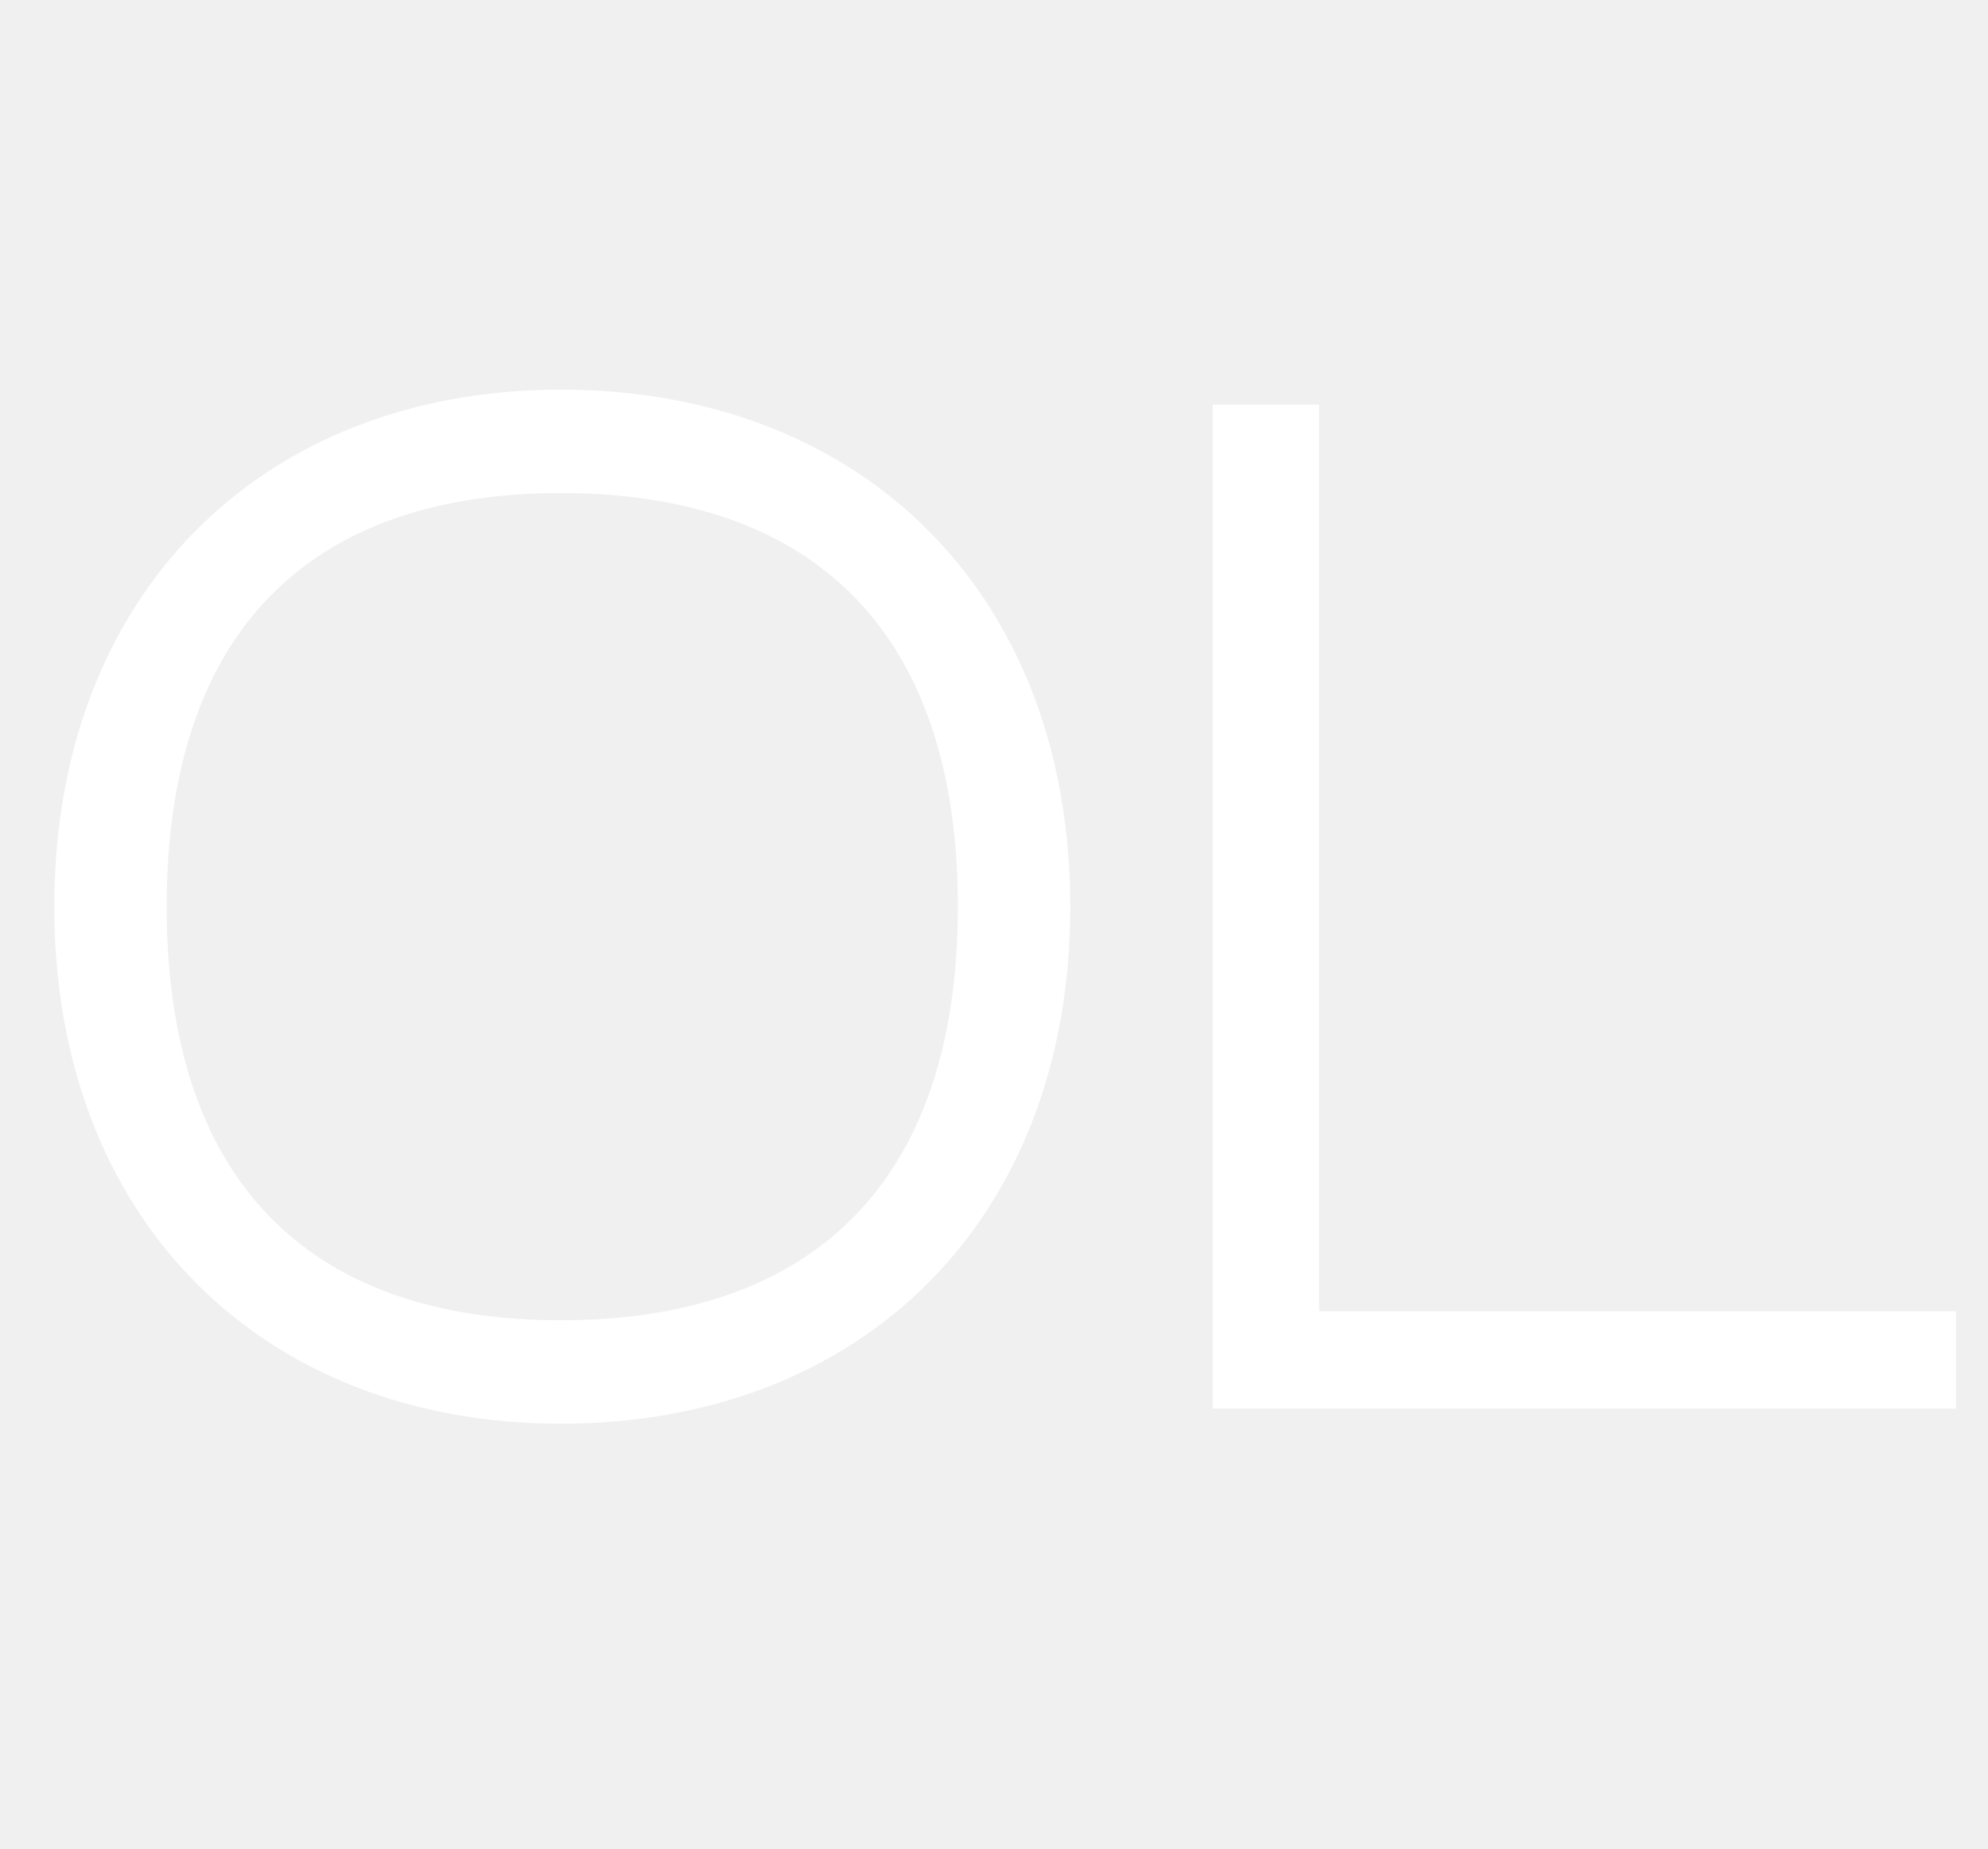
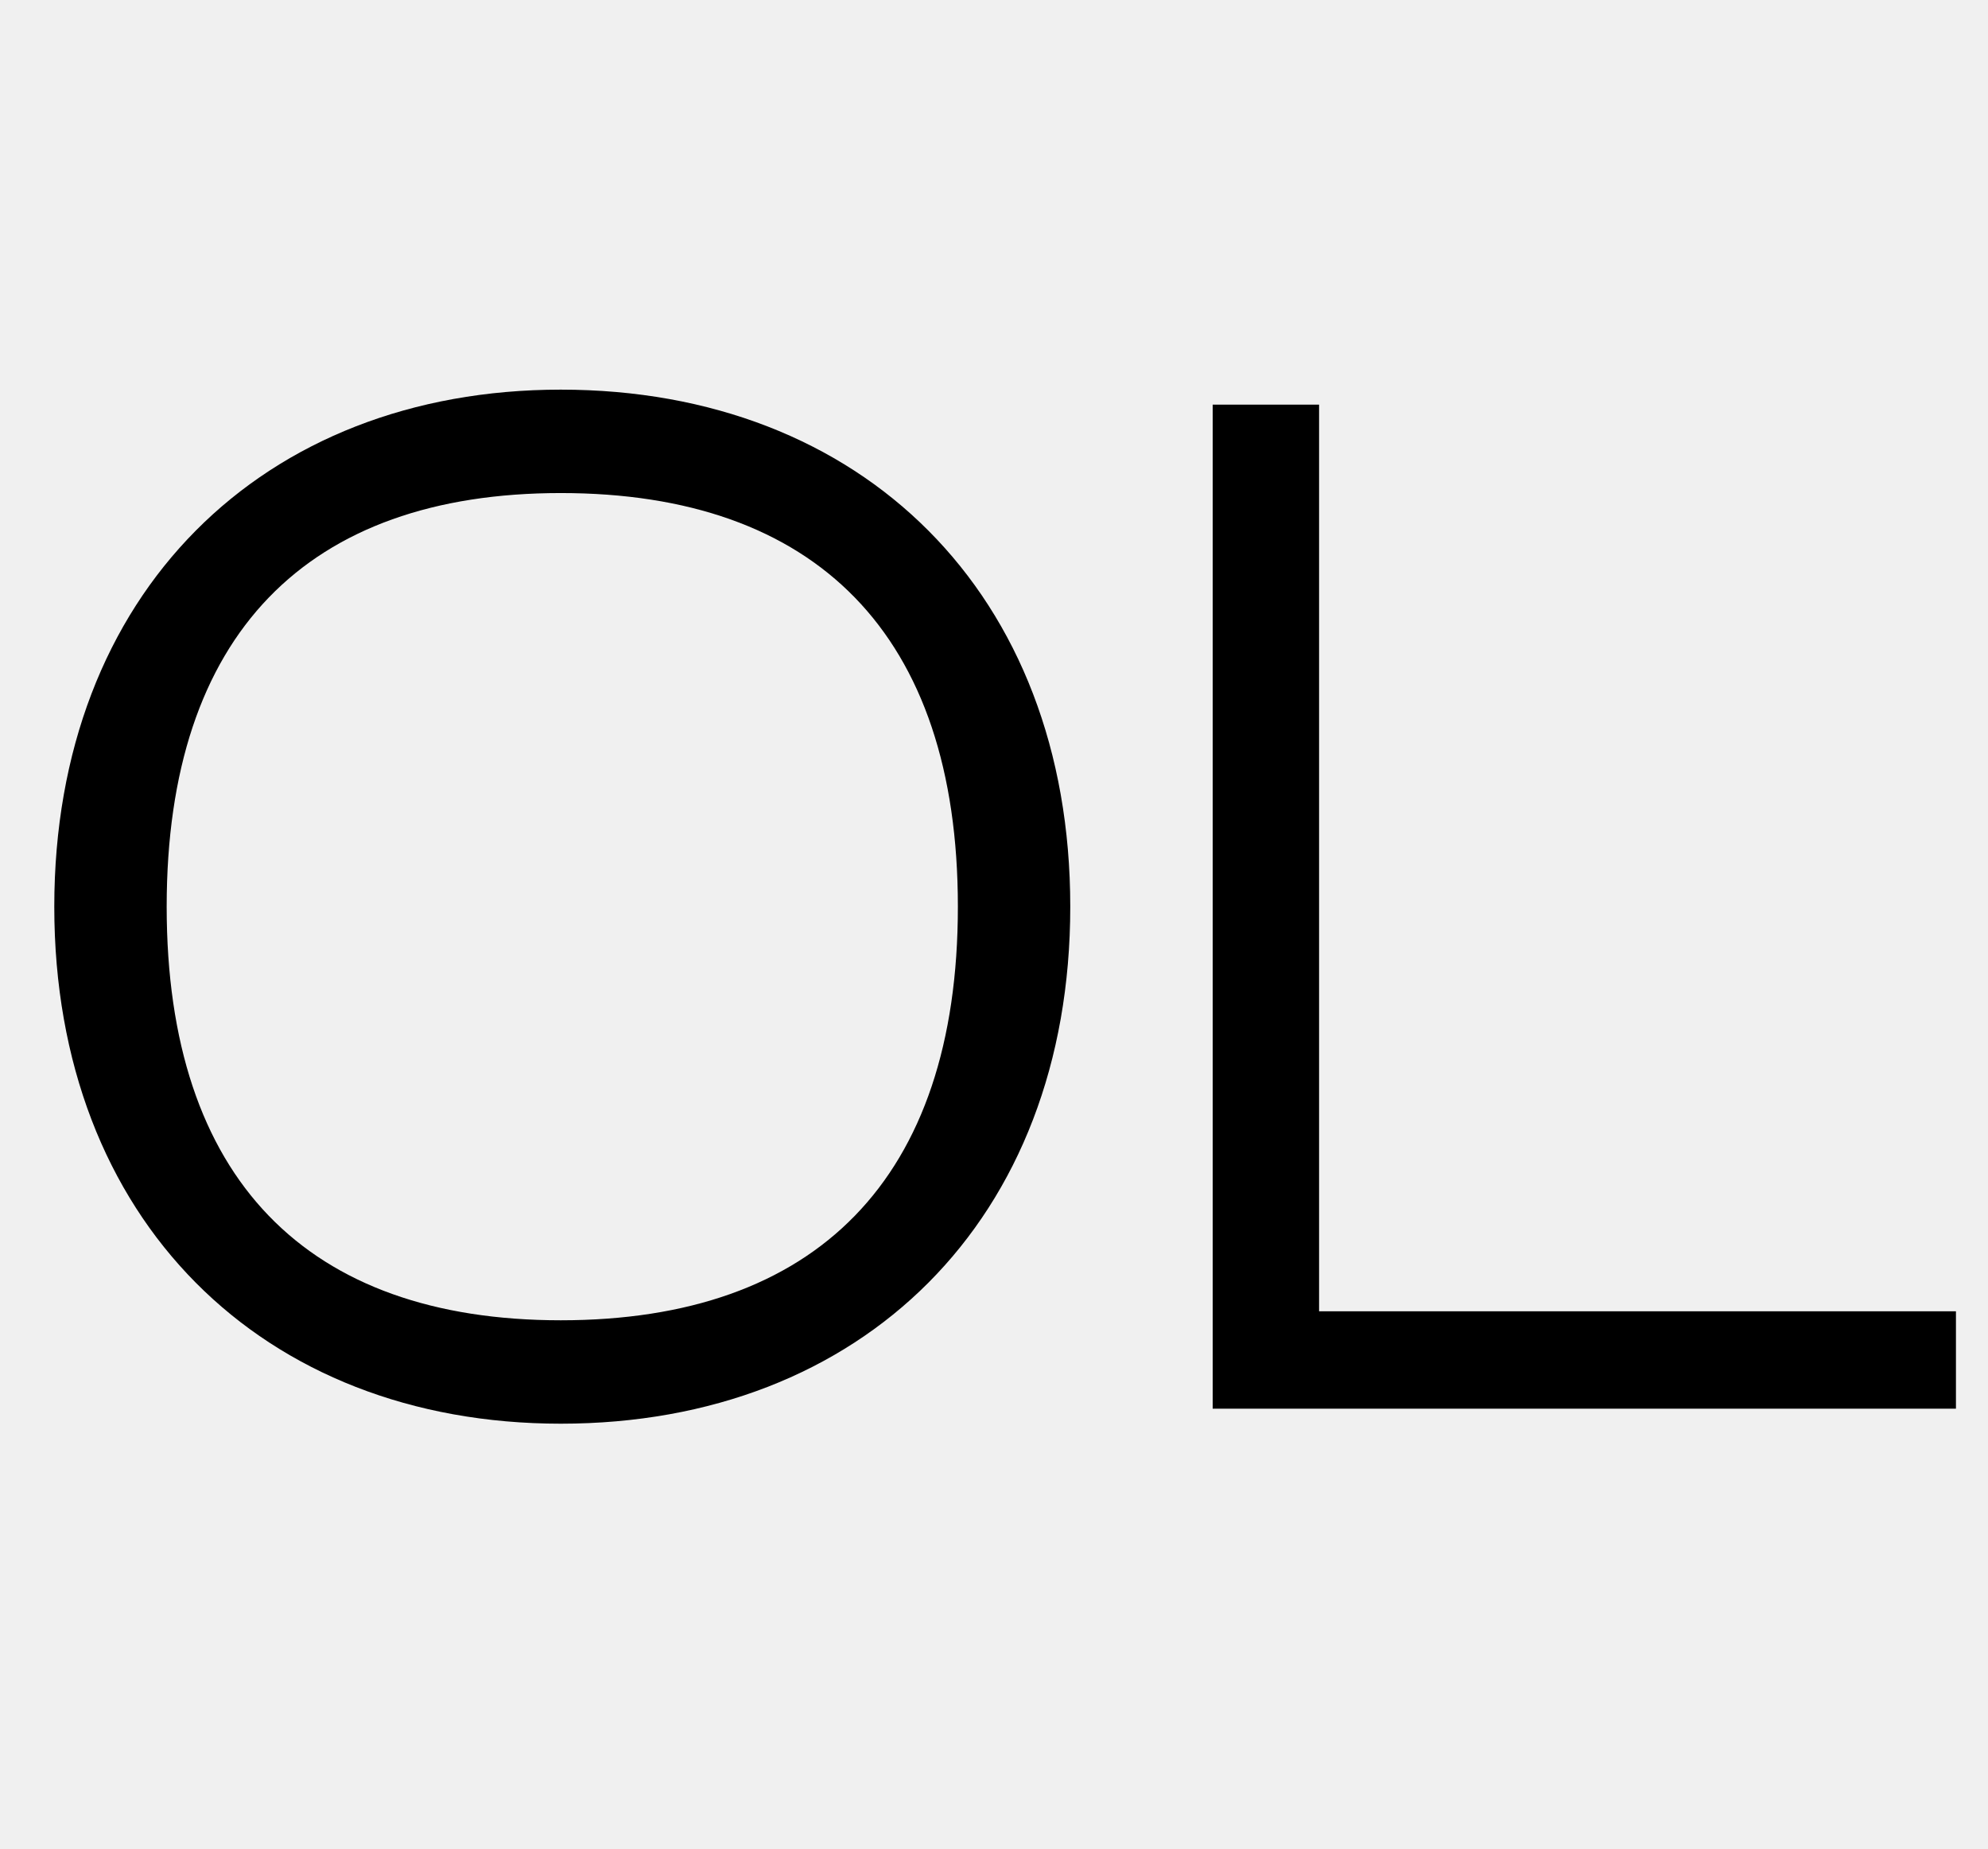
<svg xmlns="http://www.w3.org/2000/svg" width="199" height="185" viewBox="0 0 199 185" fill="none">
-   <path d="M56.134 142.5C26.284 142.5 5.434 122.1 5.434 90.75C5.434 59.4 26.284 39 56.134 39C86.284 39 107.134 59.4 107.134 90.75C107.134 122.1 86.284 142.5 56.134 142.5ZM56.134 132.15C81.634 132.15 95.884 118.05 95.884 90.75C95.884 63.45 81.634 49.35 56.134 49.35C30.784 49.35 16.684 63.45 16.684 90.75C16.684 118.05 30.784 132.15 56.134 132.15ZM195.791 141H121.391V40.5H132.041V131.25H195.791V141Z" fill="white" />
+   <path d="M56.134 142.5C26.284 142.5 5.434 122.1 5.434 90.75C5.434 59.4 26.284 39 56.134 39C86.284 39 107.134 59.4 107.134 90.75C107.134 122.1 86.284 142.5 56.134 142.5ZM56.134 132.15C81.634 132.15 95.884 118.05 95.884 90.75C95.884 63.45 81.634 49.35 56.134 49.35C30.784 49.35 16.684 63.45 16.684 90.75C16.684 118.05 30.784 132.15 56.134 132.15ZM195.791 141H121.391V40.5H132.041V131.25H195.791V141Z" fill="black" />
</svg>
